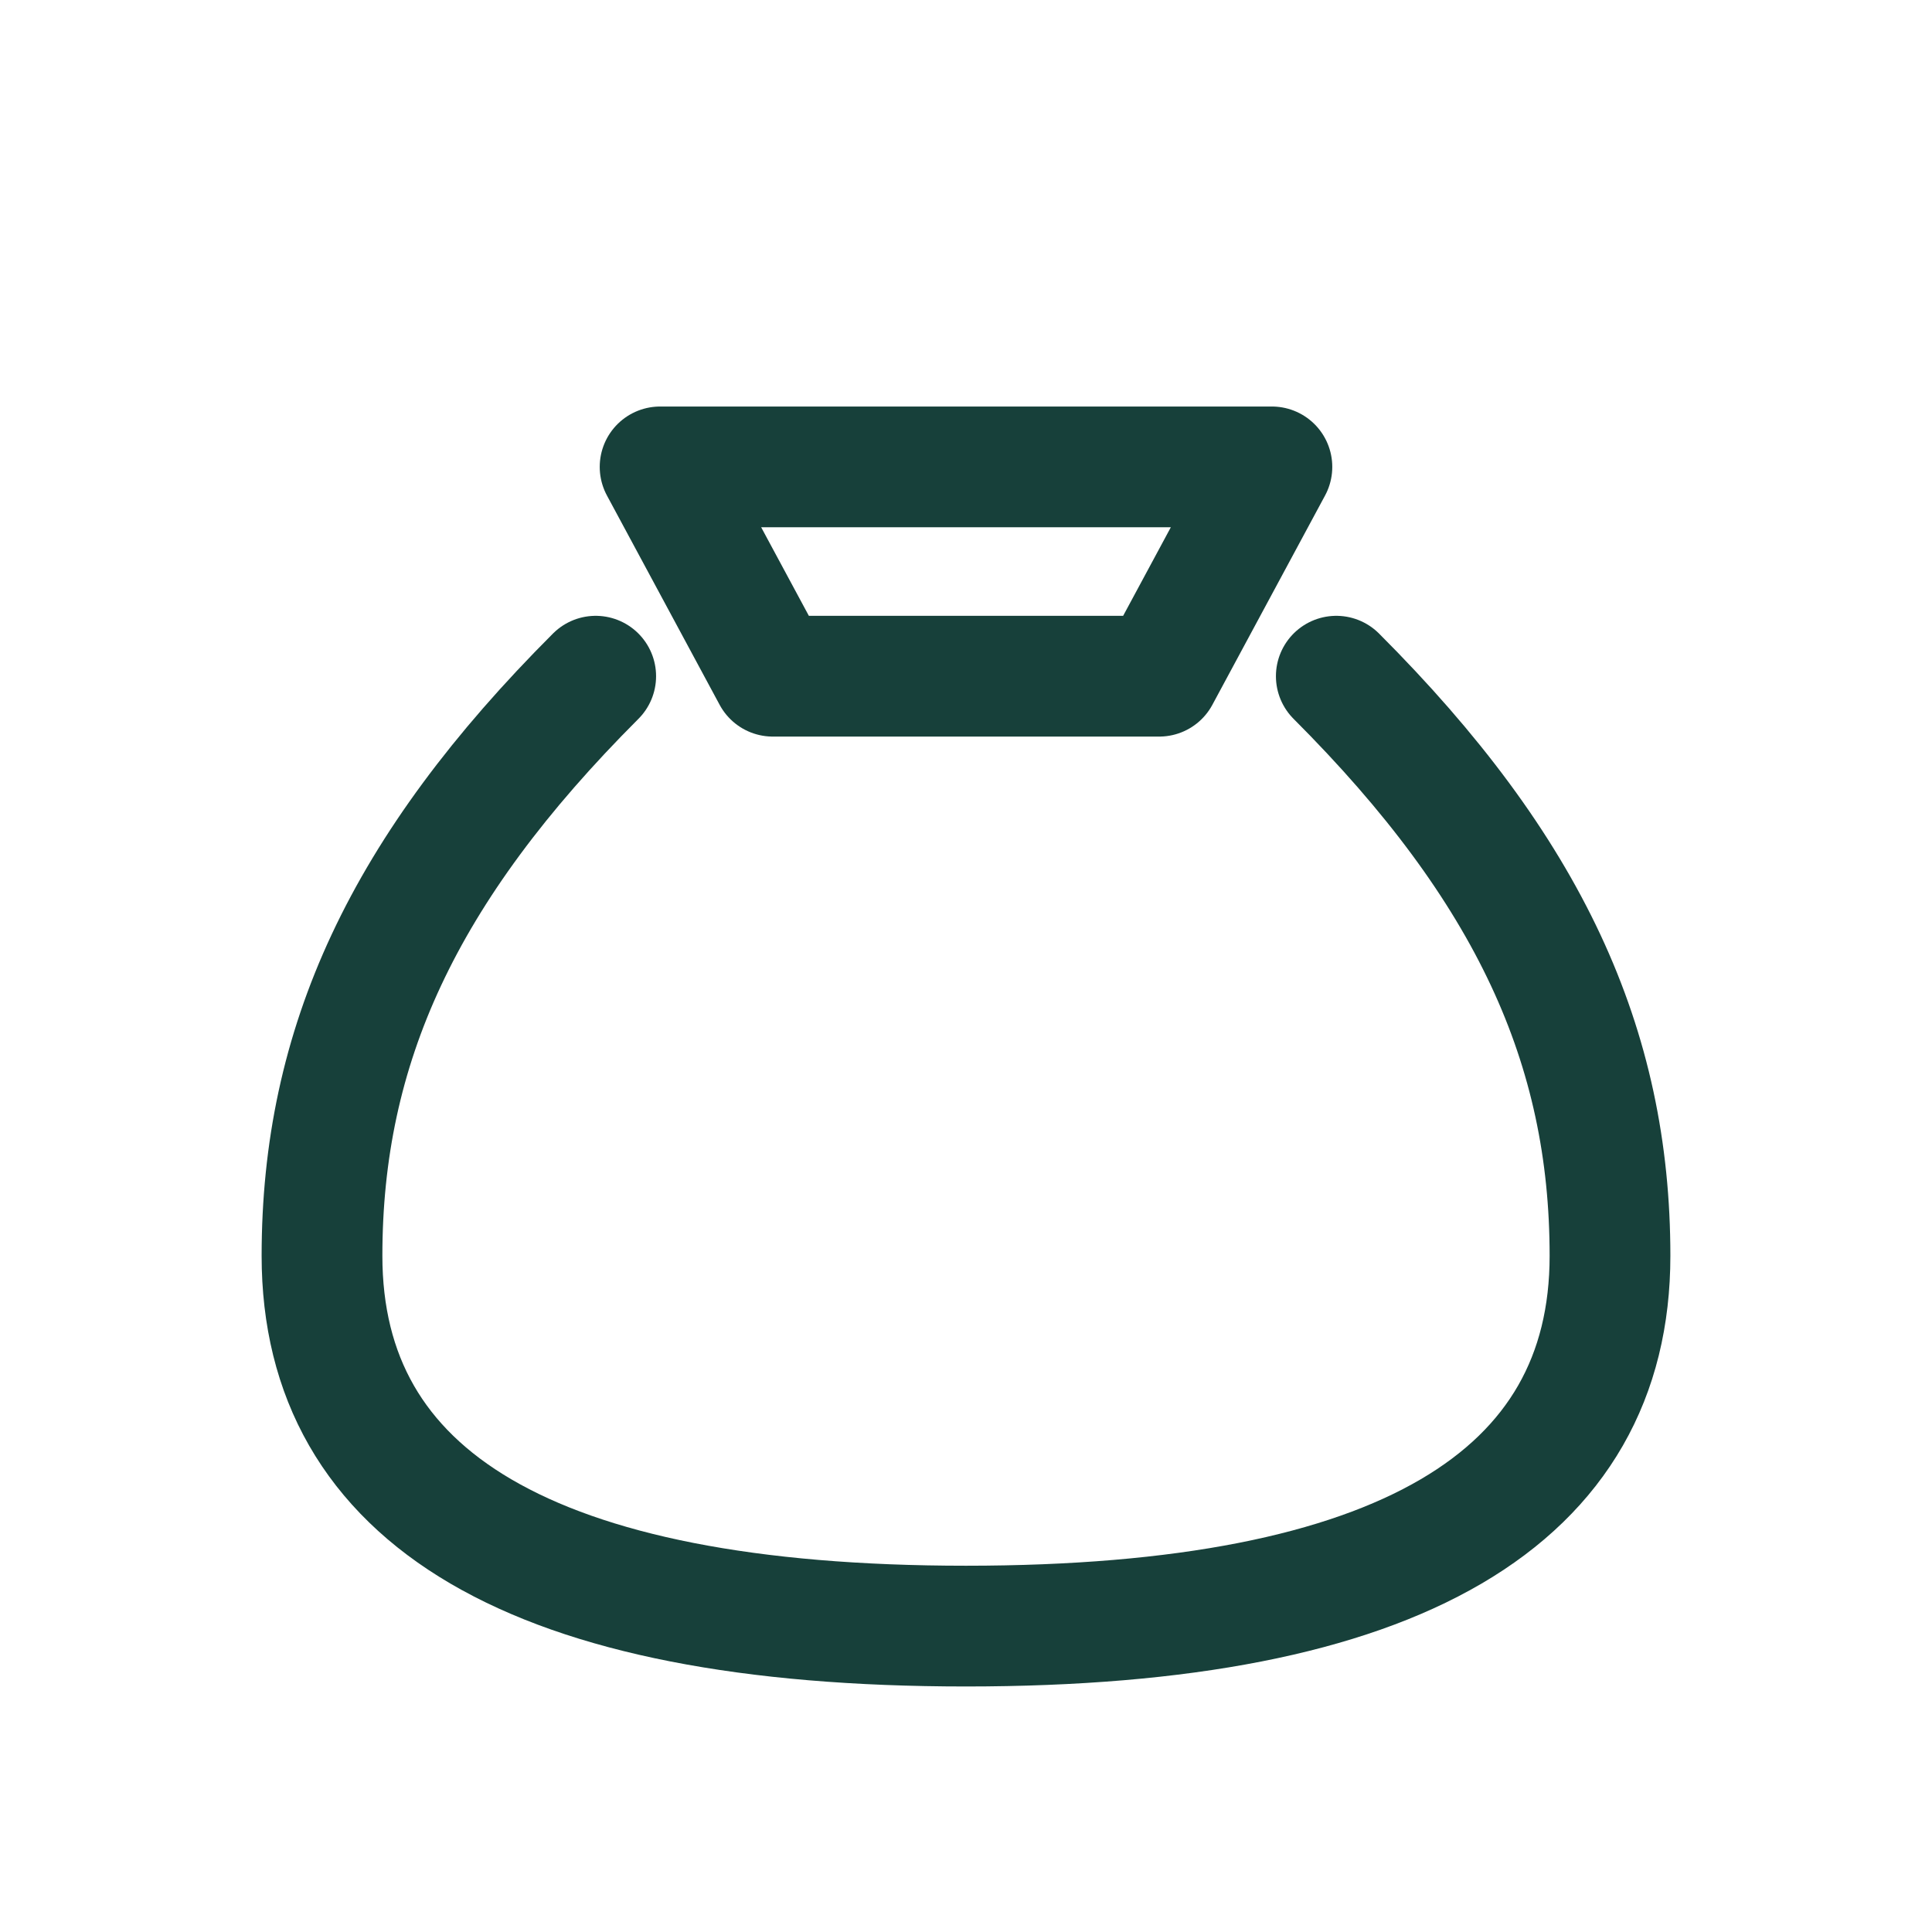
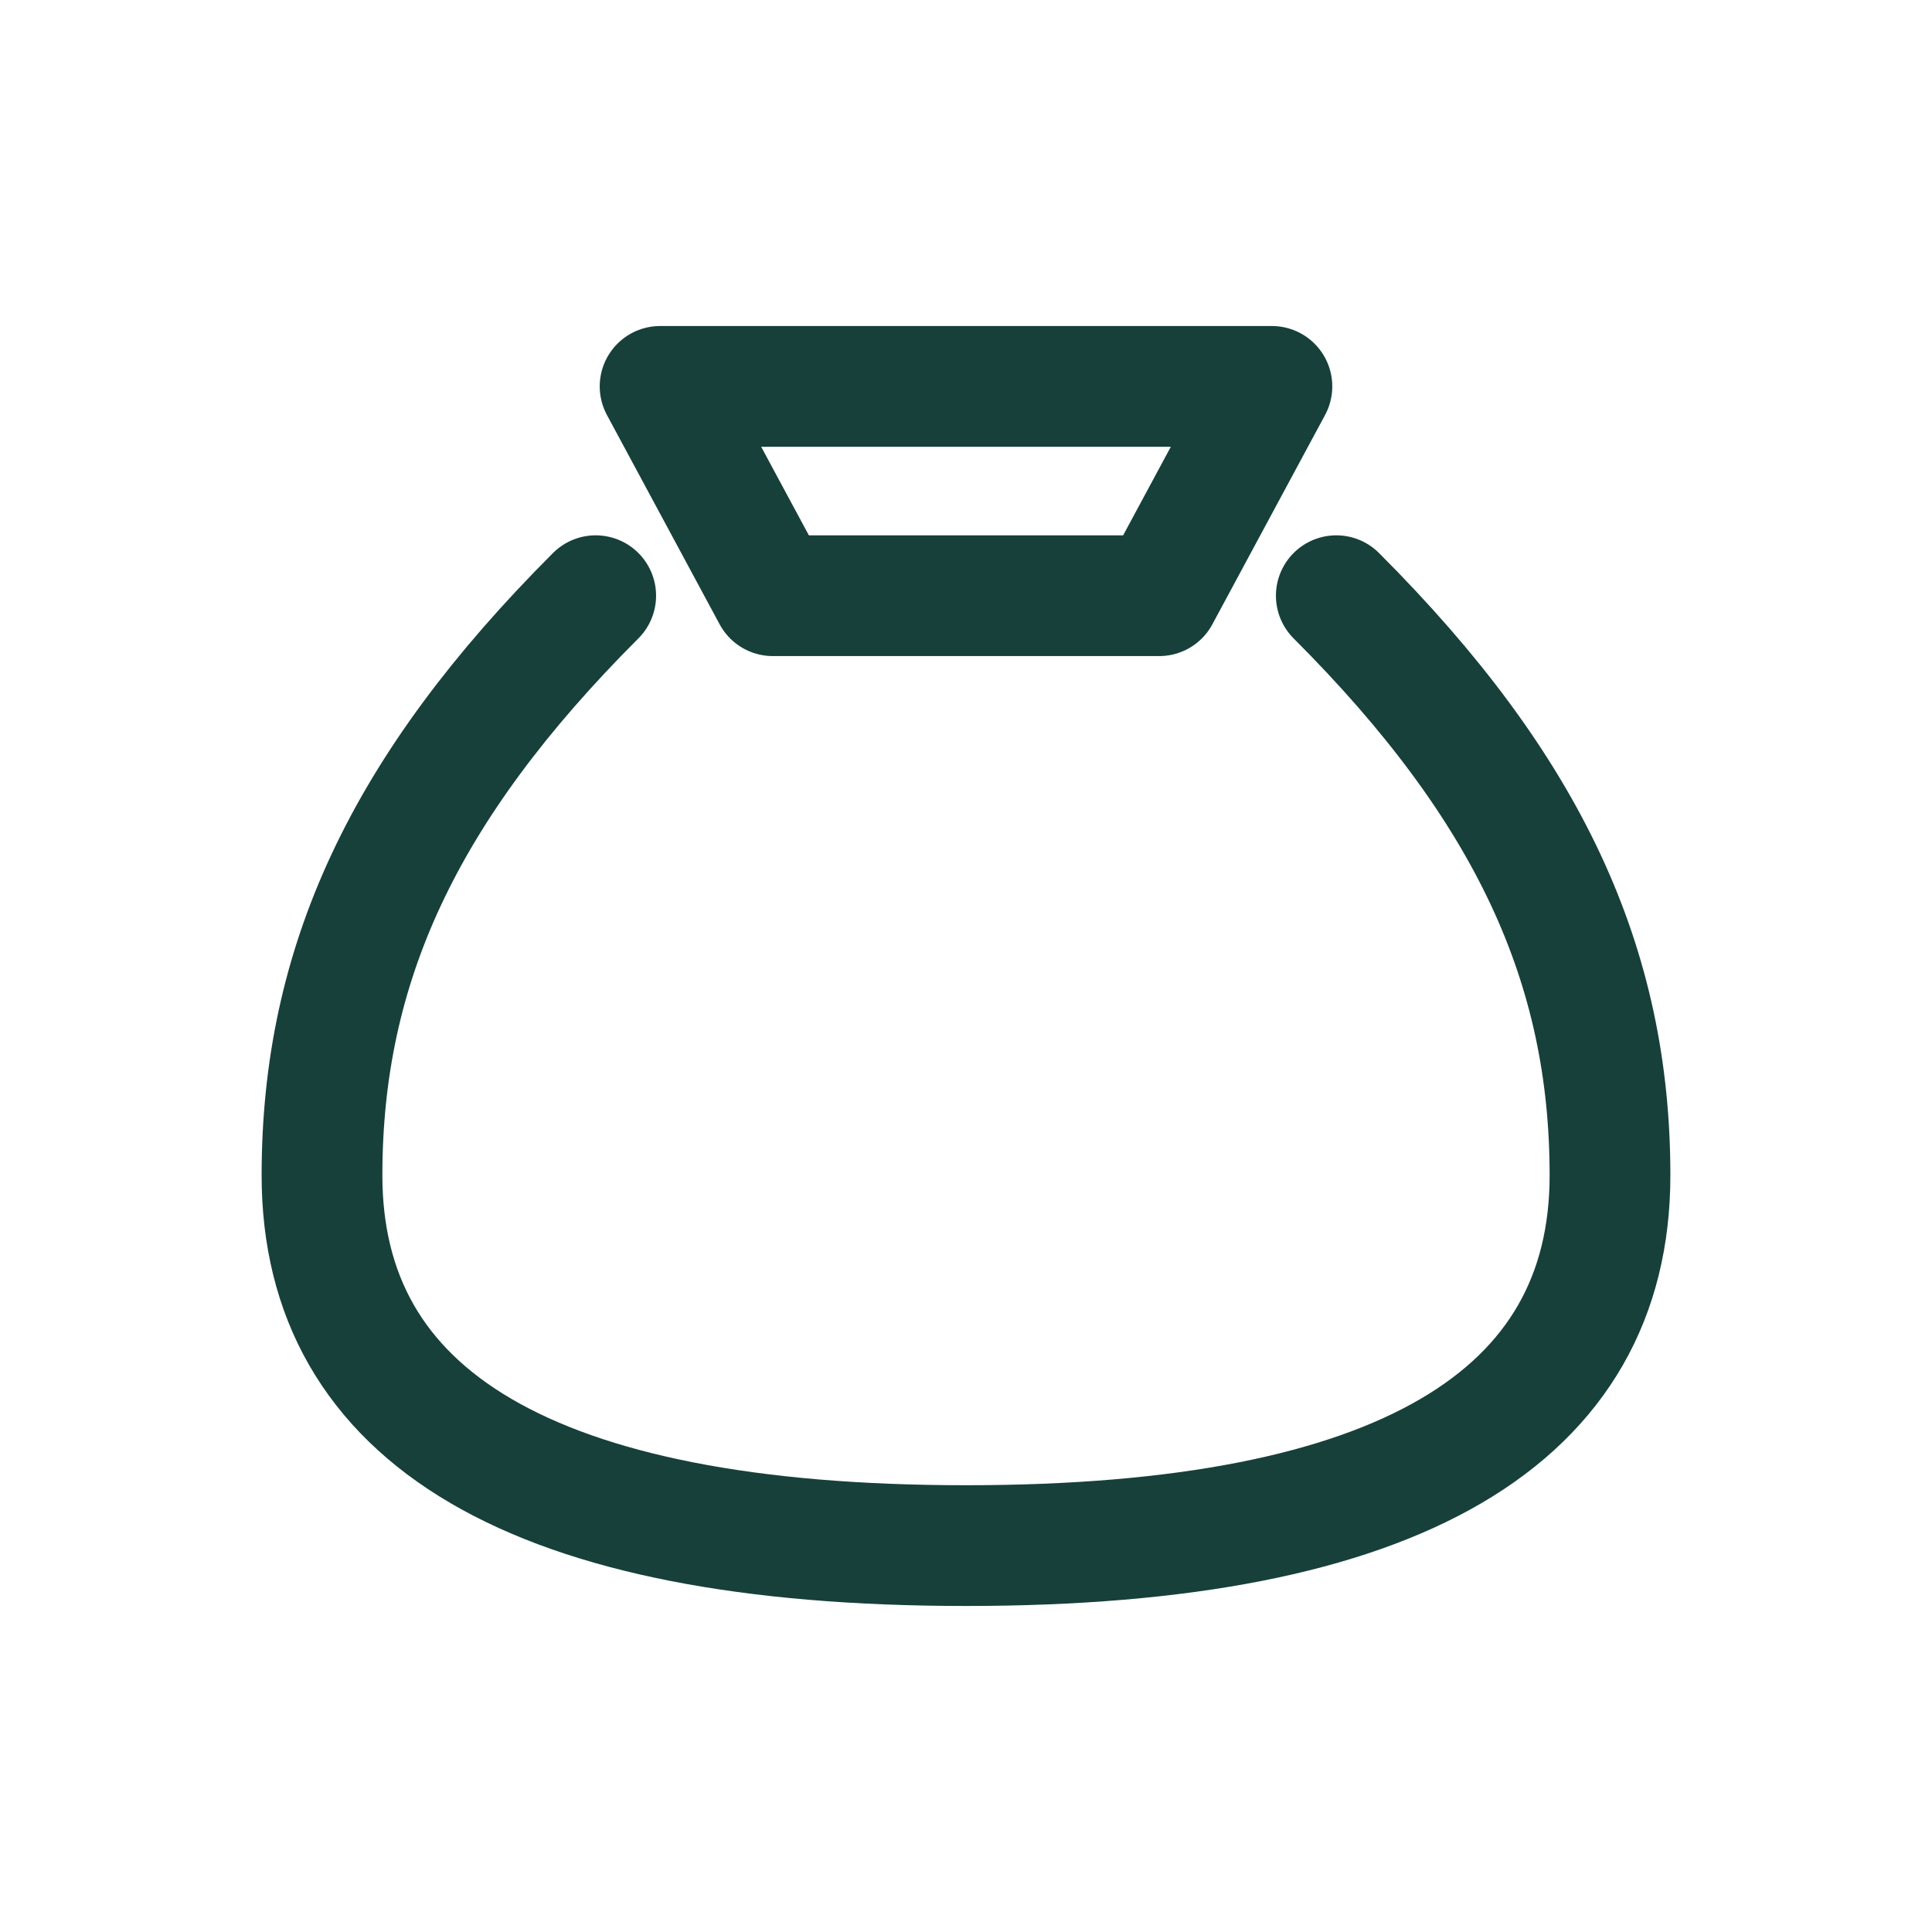
<svg xmlns="http://www.w3.org/2000/svg" width="24" height="24" viewBox="0 0 24 24" fill="none" stroke="#17403A" stroke-width="1.5" stroke-linecap="round" stroke-linejoin="round">
-   <path d="M9.6 8.4h4.8l1.4-2.6H8.2z" />
-   <path d="M7.4 8.4c-2.4 2.4-3.4 4.6-3.4 7.2 0 3 2.6 4.6 8 4.6s8-1.6 8-4.6c0-2.6-1-4.8-3.4-7.2" />
+   <g transform="translate(0.0 -1.0)">
+     <path d="M9.6 8.4h4.8l1.4-2.6H8.2z" />
+     <path d="M7.4 8.4c-2.4 2.4-3.4 4.6-3.4 7.2 0 3 2.6 4.6 8 4.6s8-1.6 8-4.6c0-2.6-1-4.8-3.4-7.2" />
+   </g>
</svg>
